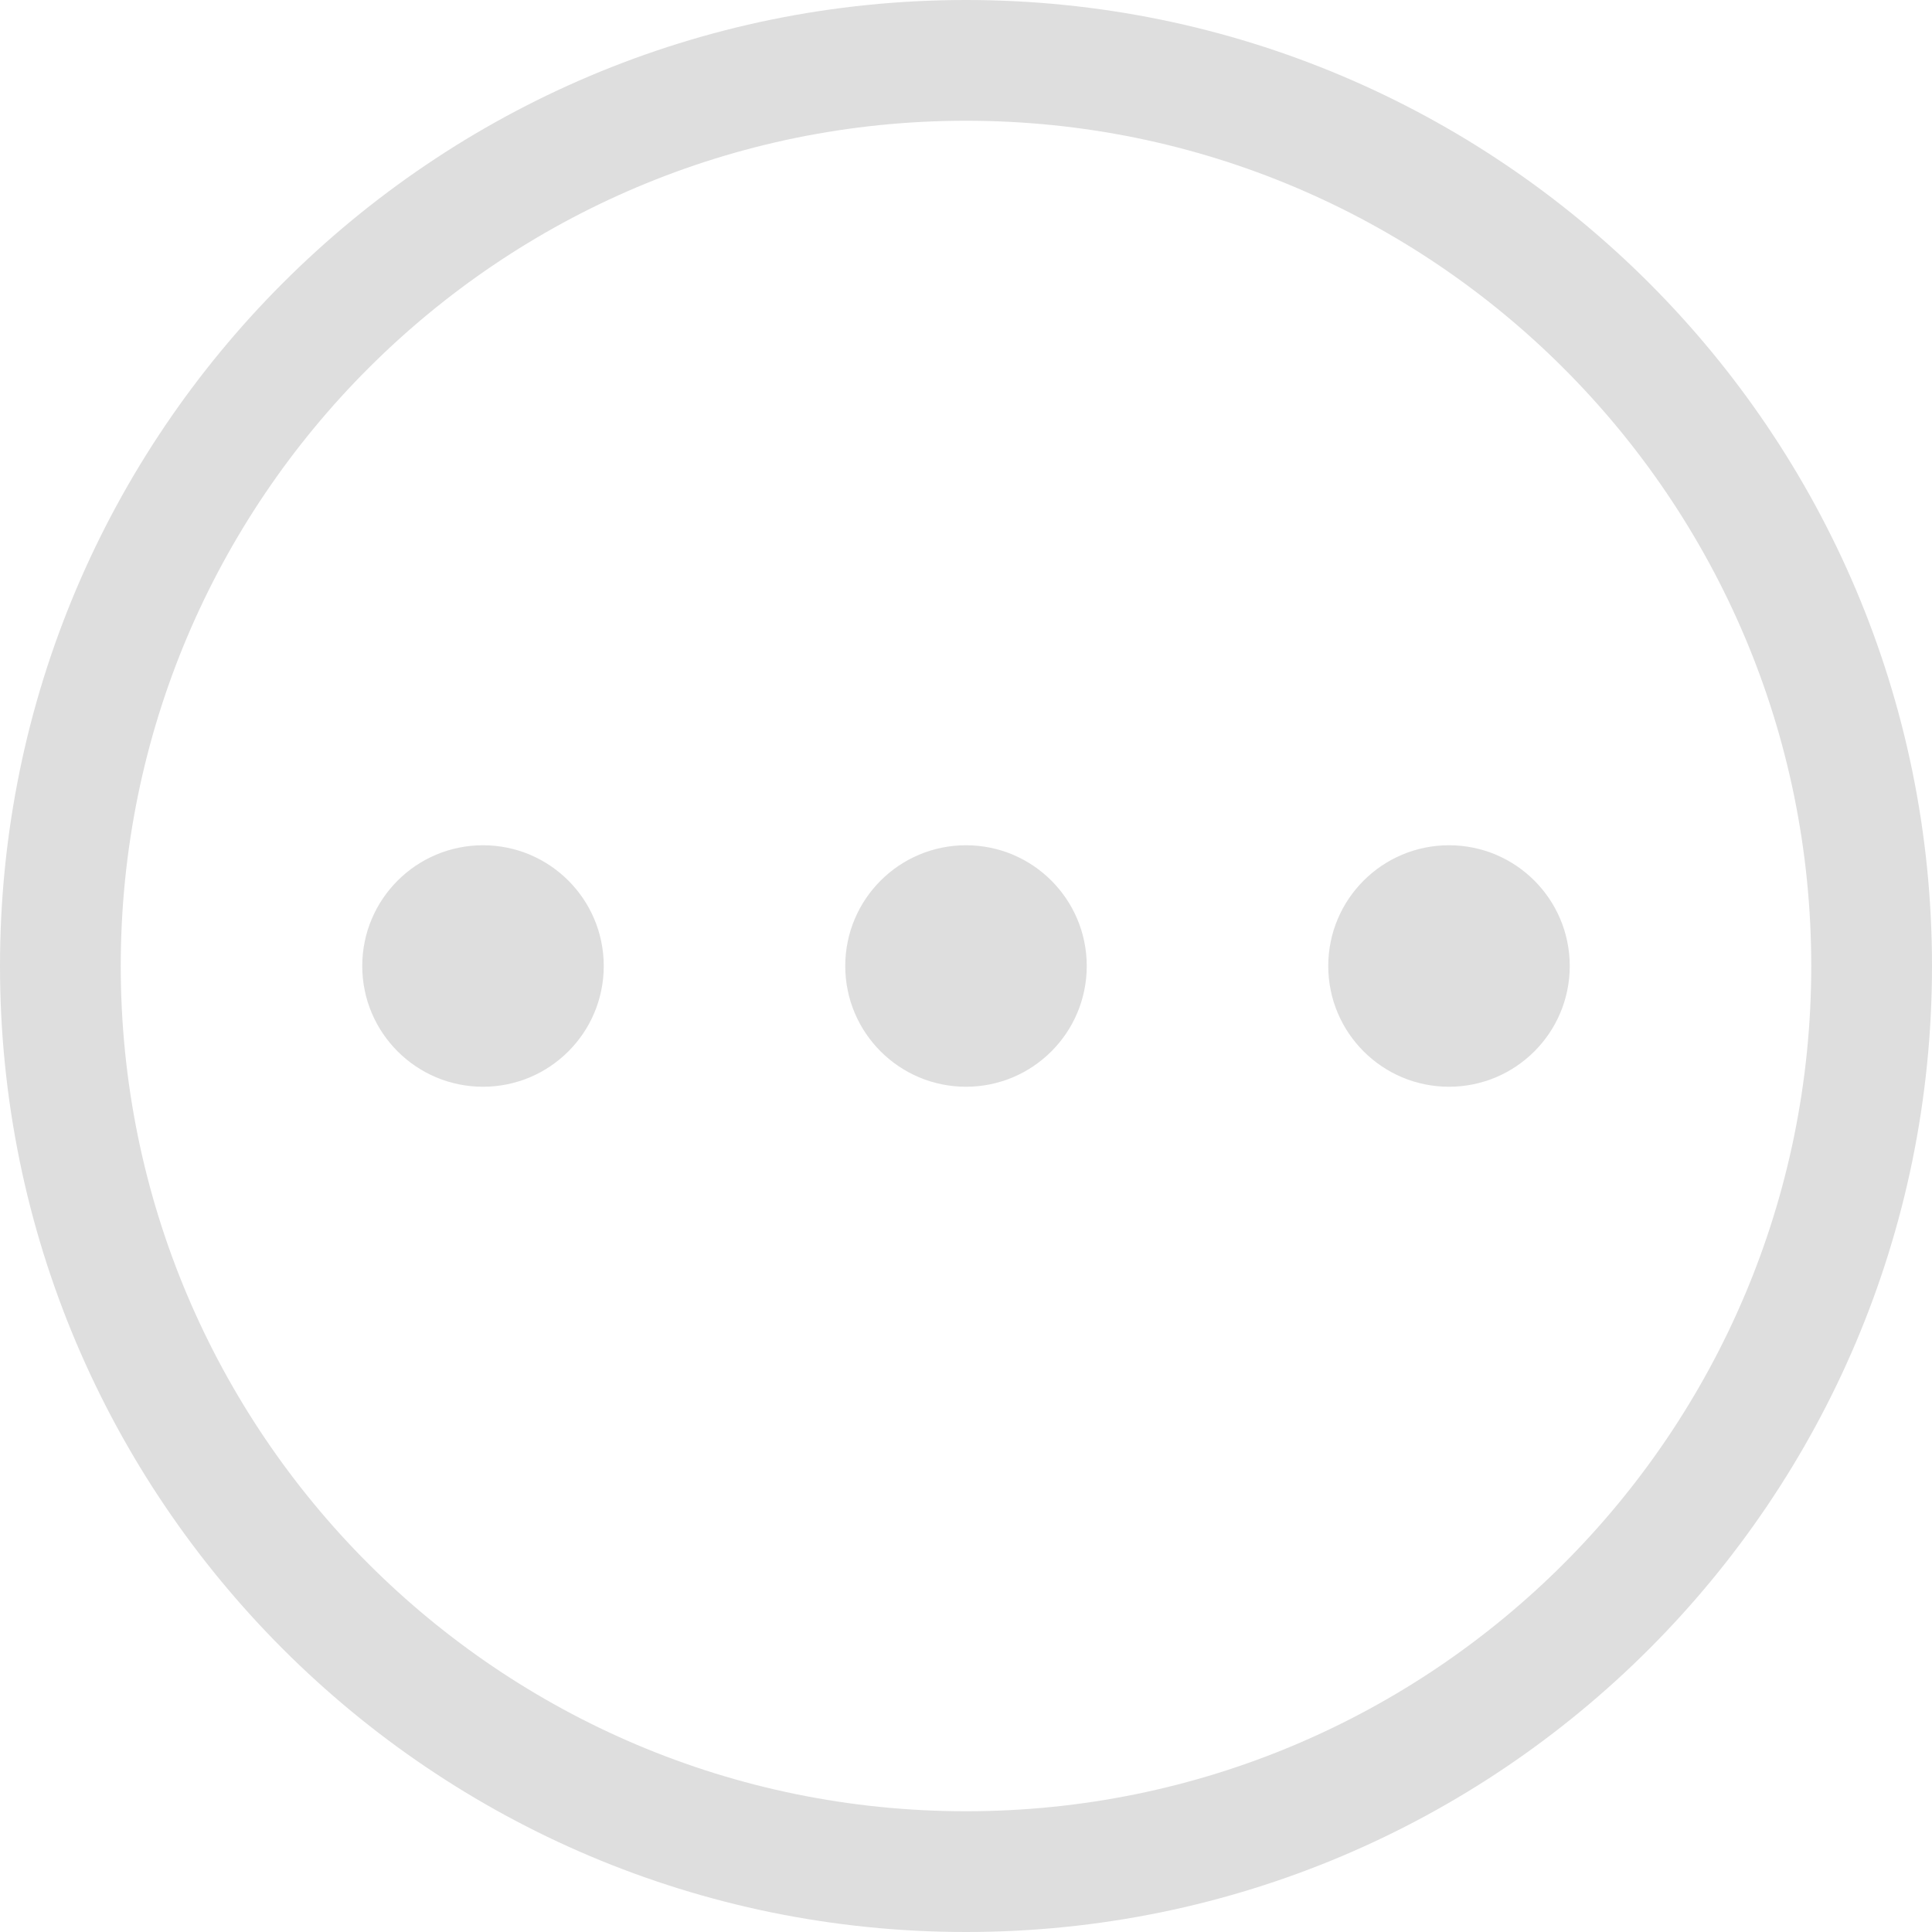
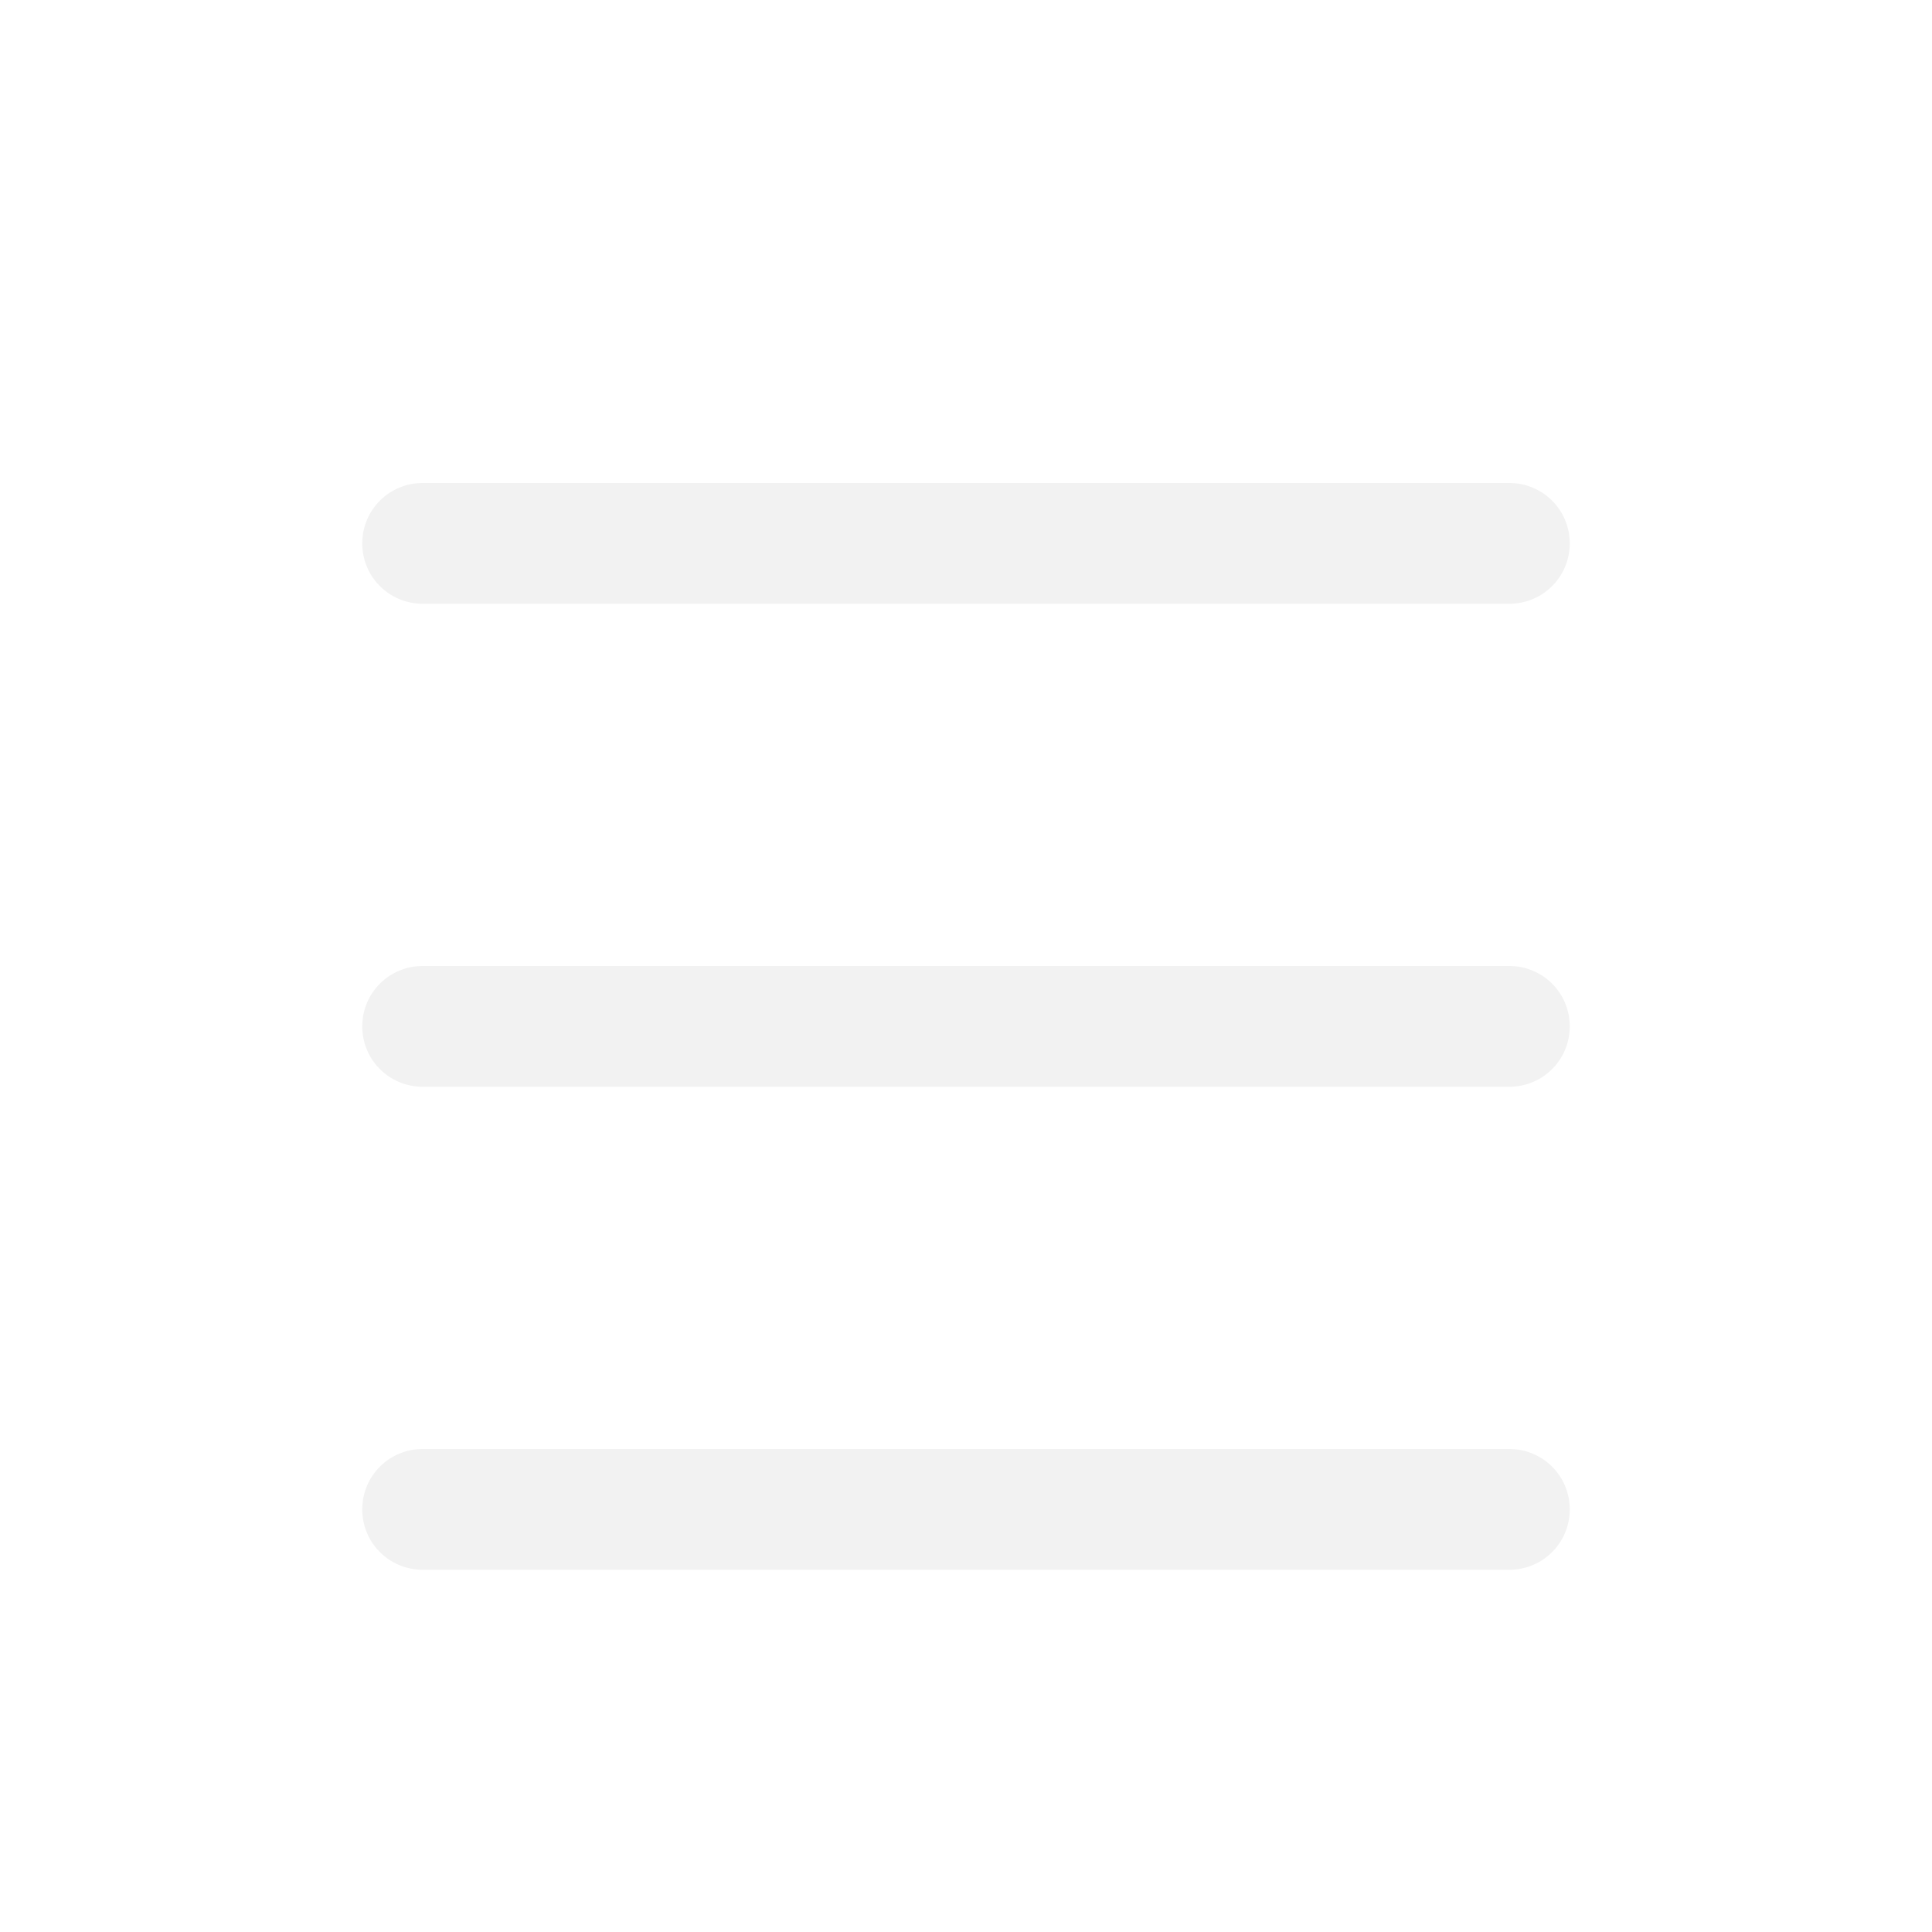
- <svg xmlns="http://www.w3.org/2000/svg" version="1.1" viewBox="0 0 16 16">
-   <defs>
-     <style id="current-color-scheme" type="text/css">.ColorScheme-Text {
-         color:#dedede;
-       }</style>
+ <svg xmlns="http://www.w3.org/2000/svg" width="16" height="16" viewBox="0 0 16 16" version="1.1" id="svg5">
+   <defs id="defs2">
+     <style id="current-color-scheme" type="text/css">
+       .ColorScheme-Text { color:#f2f2f2; }
+     </style>
  </defs>
-   <g class="ColorScheme-Text" style="fill:currentColor">
-     <path d="m8 0a8 8 0 0 0-8 8 8 8 0 0 0 8 8 8 8 0 0 0 8-8 8 8 0 0 0-8-8zm0 1a7 7 0 0 1 7 7 7 7 0 0 1-7 7 7 7 0 0 1-7-7 7 7 0 0 1 7-7z" />
-     <circle cx="4" cy="8" r="1" />
-     <circle cx="8" cy="8" r="1" />
-     <circle cx="12" cy="8" r="1" />
-   </g>
+   <path id="rect181" style="fill:currentColor;stroke-width:2;stroke-linecap:round;stroke-linejoin:round" class="ColorScheme-Text" d="M 3.5,4 C 3.223,4 3,4.223 3,4.5 3,4.777 3.223,5 3.5,5 h 9 C 12.777,5 13,4.777 13,4.5 13,4.223 12.777,4 12.5,4 Z m 0,4 C 3.223,8 3,8.223 3,8.5 3,8.777 3.223,9 3.5,9 h 9 C 12.777,9 13,8.777 13,8.5 13,8.223 12.777,8 12.5,8 Z m 0,4 C 3.223,12 3,12.223 3,12.5 3,12.777 3.223,13 3.5,13 h 9 C 12.777,13 13,12.777 13,12.5 13,12.223 12.777,12 12.5,12 Z" />
</svg>
